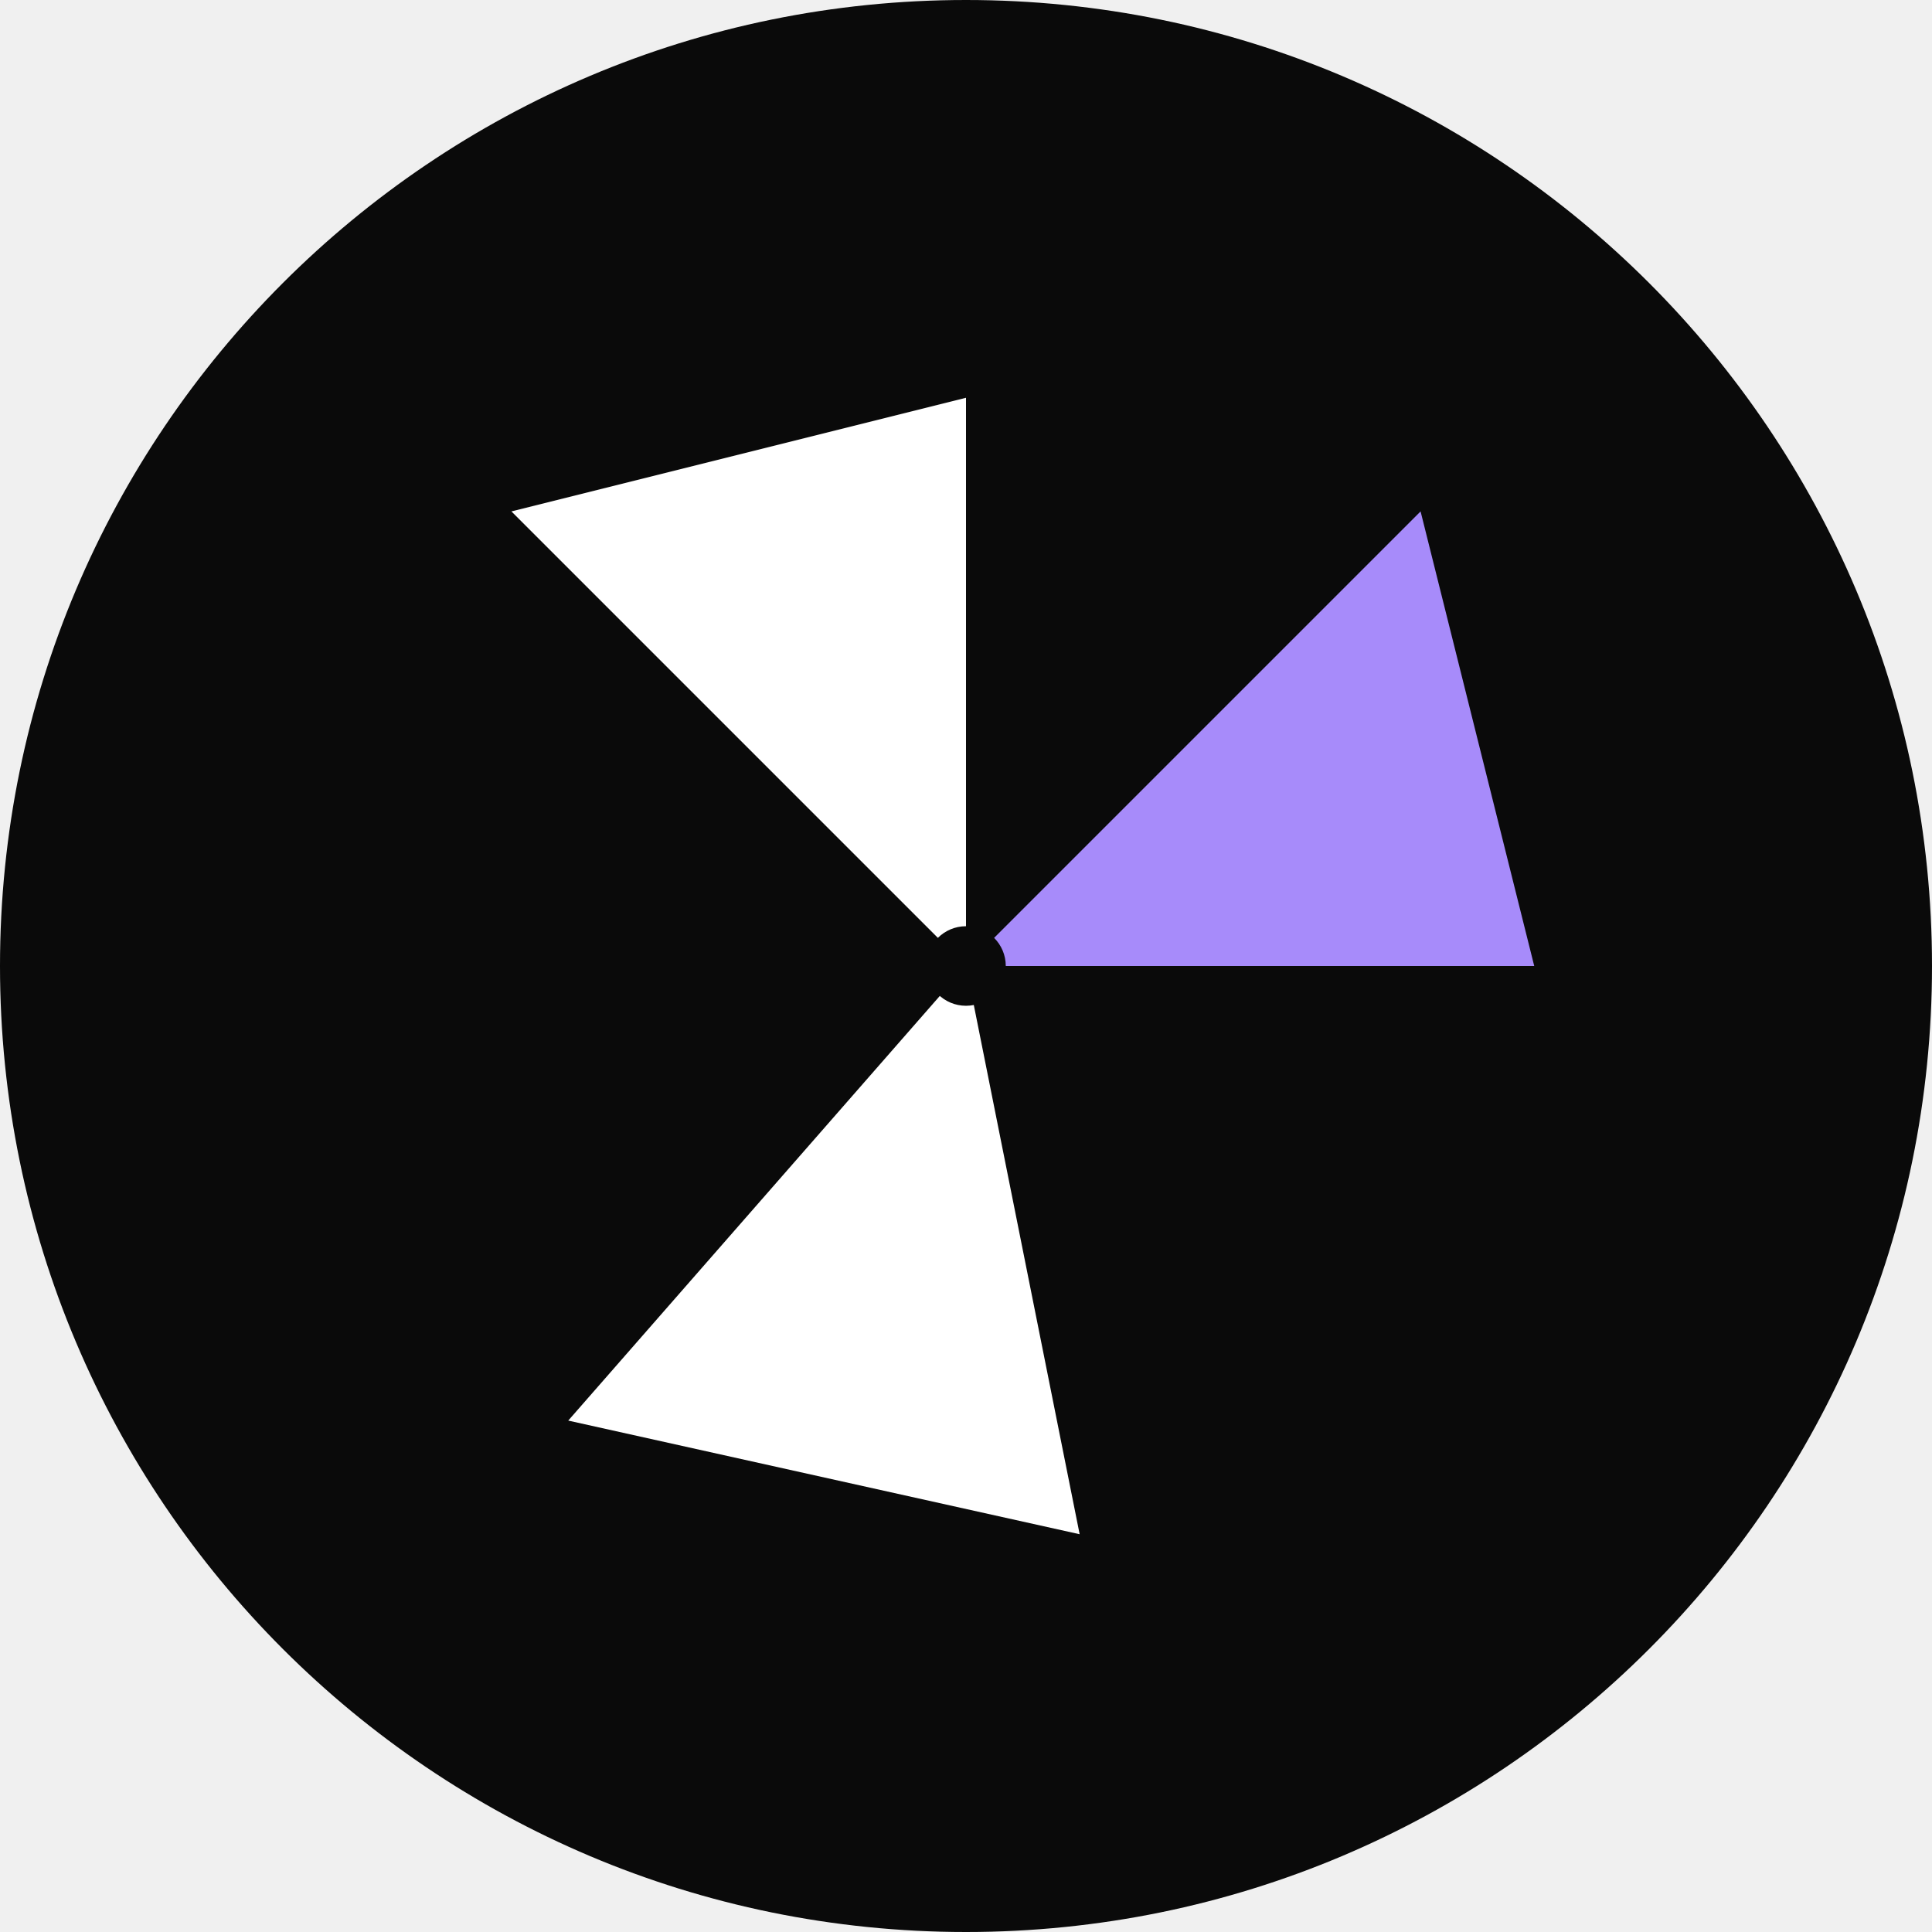
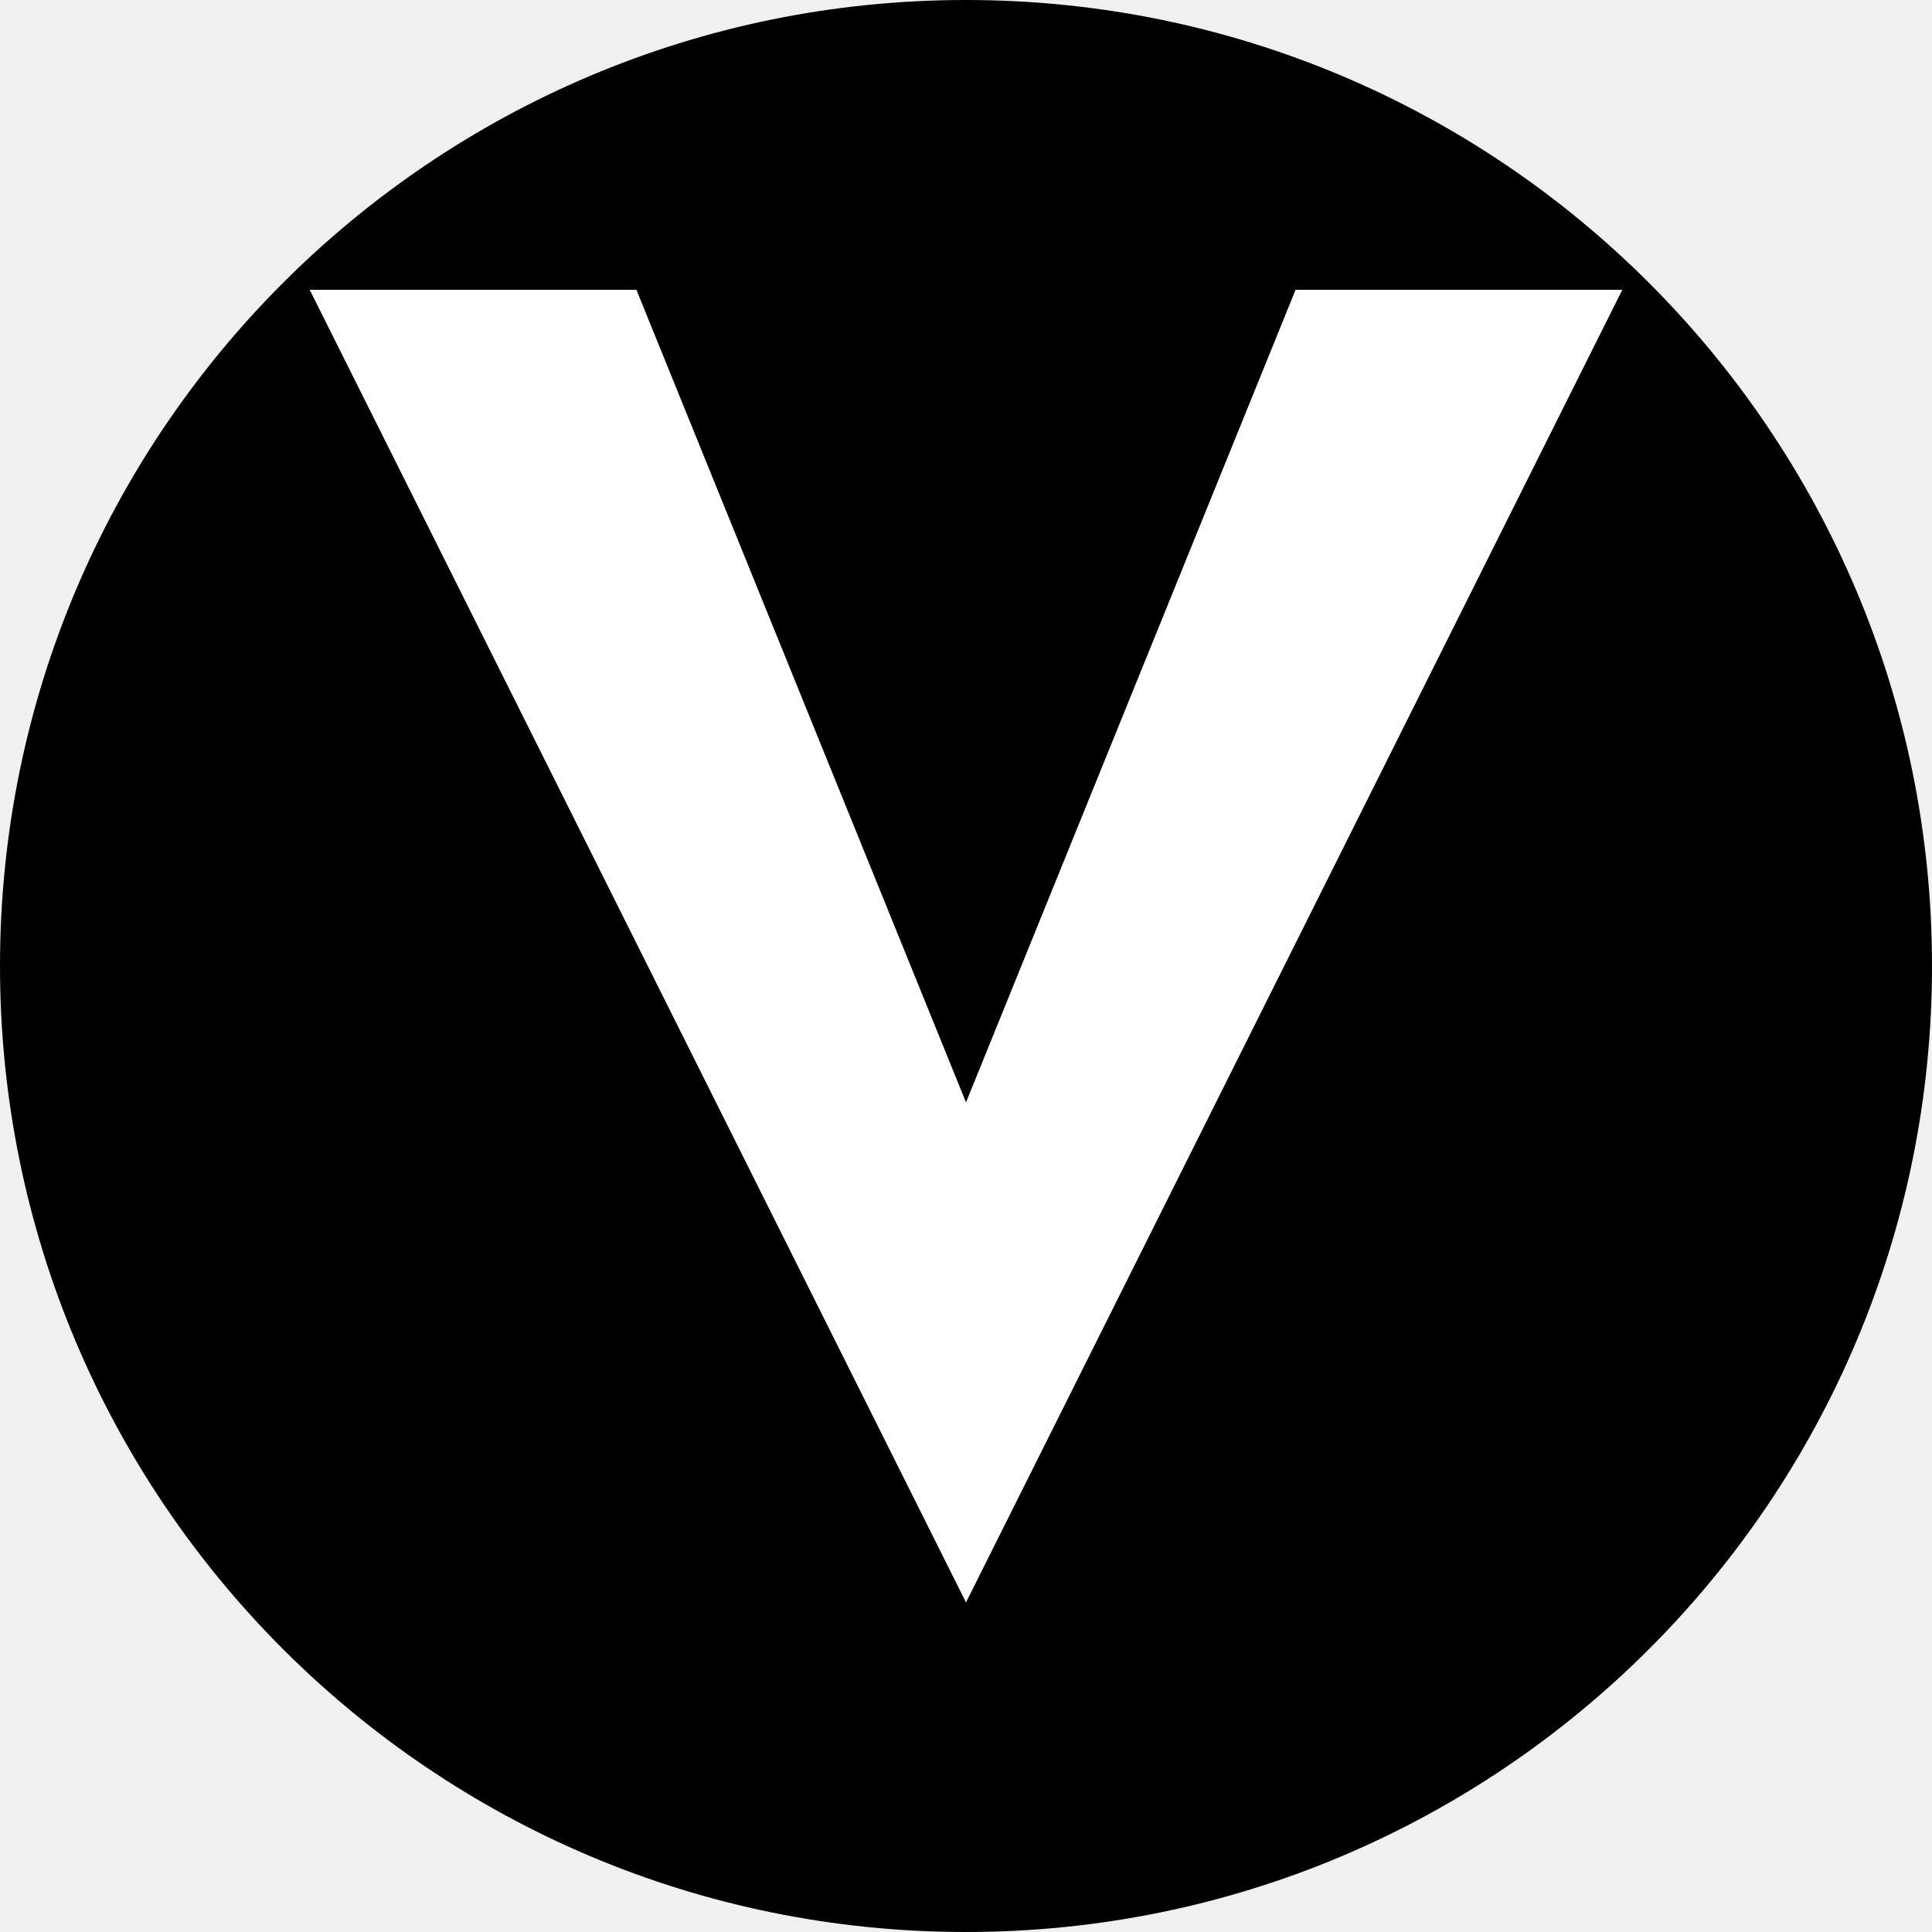
<svg xmlns="http://www.w3.org/2000/svg" width="680" height="680" viewBox="0 0 680 680">
  <defs>
    <clipPath id="circleClip">
      <circle cx="340" cy="340" r="340" />
    </clipPath>
  </defs>
  <g clip-path="url(#circleClip)">
-     <rect x="0" y="0" width="680" height="680" fill="#0a0a0a" />
-     <polygon points="340,340 180,180 340,140" fill="#ffffff" />
-     <polygon points="340,340 500,180 540,340" fill="#A78BFA" />
-     <polygon points="340,340 380,540 200,500" fill="#ffffff" />
-     <circle cx="340" cy="340" r="14" fill="#0a0a0a" />
+     <rect x="0" y="0" width="680" height="680" fill="#000000" />
+     <polygon points="109,102 224,102 340,388 456,102 571,102 340,564" fill="#ffffff" />
  </g>
</svg>
